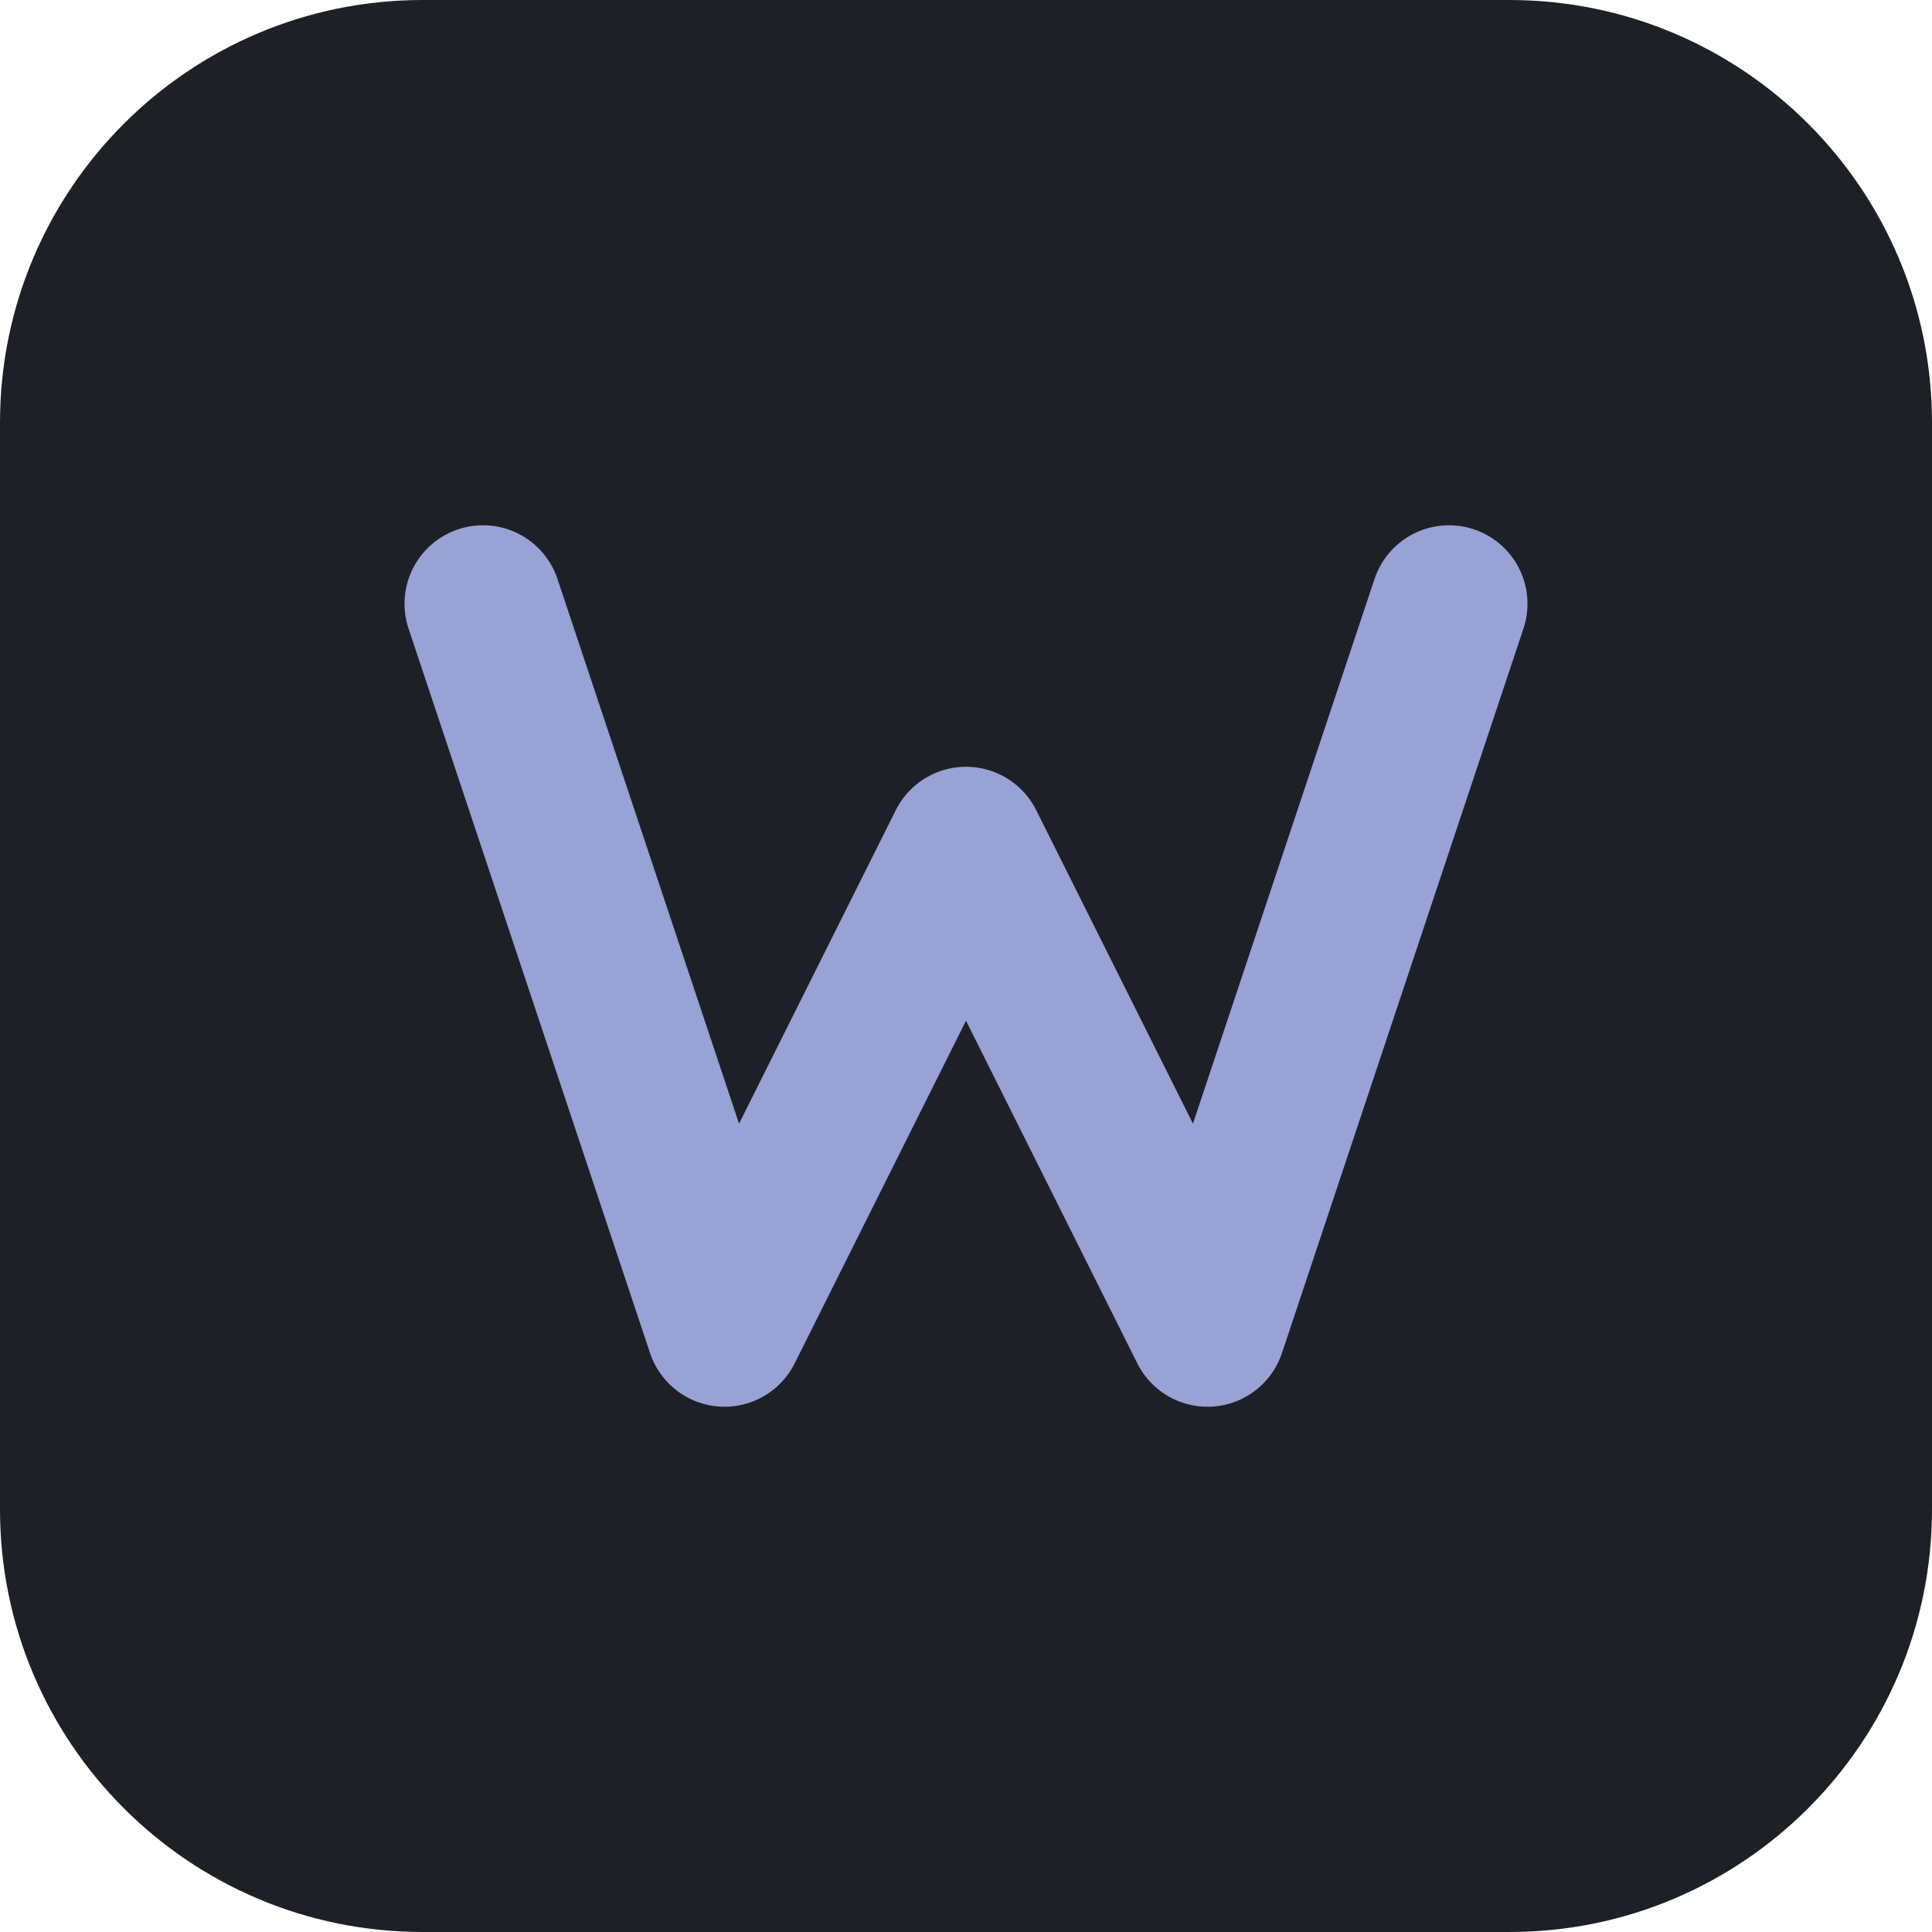
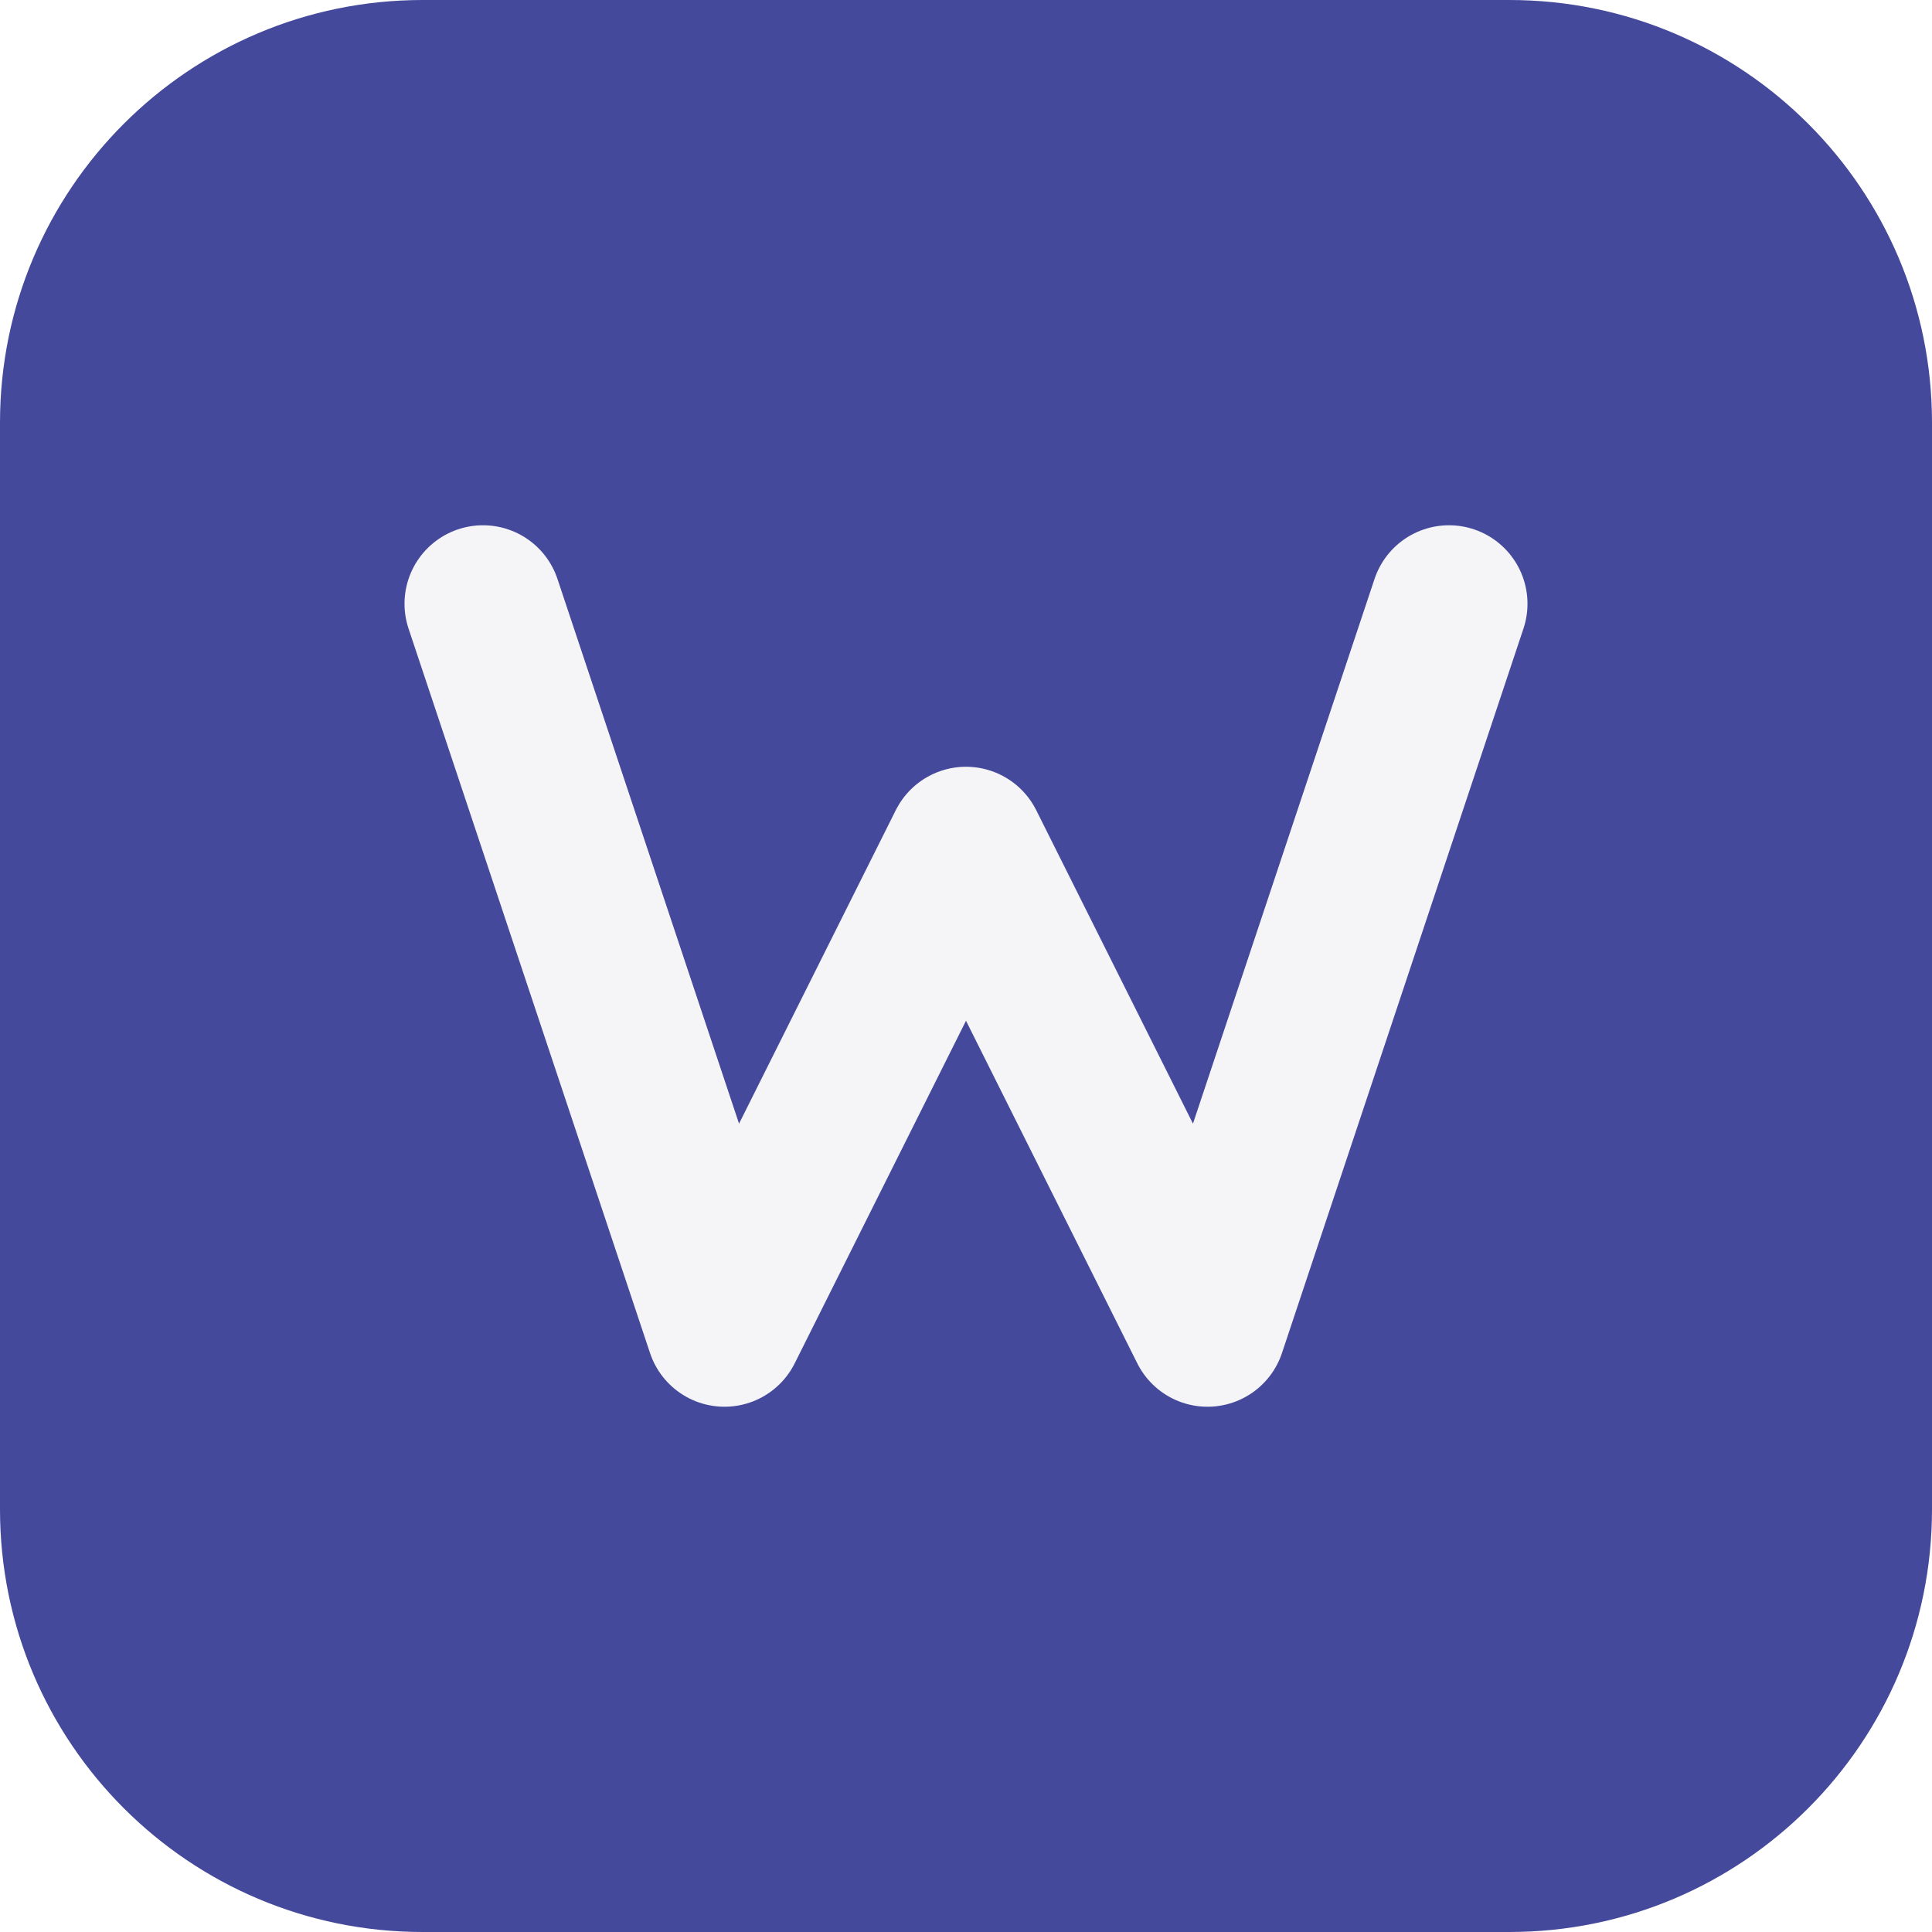
<svg xmlns="http://www.w3.org/2000/svg" viewBox="0 0 32 32">
-   <rect width="32" height="32" rx="7" fill="#1d2026" />
-   <path d="M8 10l4 12 4-8 4 8 4-12" fill="none" stroke="#98a2d4" stroke-width="2.6" stroke-linecap="round" stroke-linejoin="round" />
+   <rect width="32" height="32" rx="7" fill="#44499c" />
+   <path d="M8 10l4 12 4-8 4 8 4-12" fill="none" stroke="#f5f5f7" stroke-width="2.6" stroke-linecap="round" stroke-linejoin="round" />
</svg>
